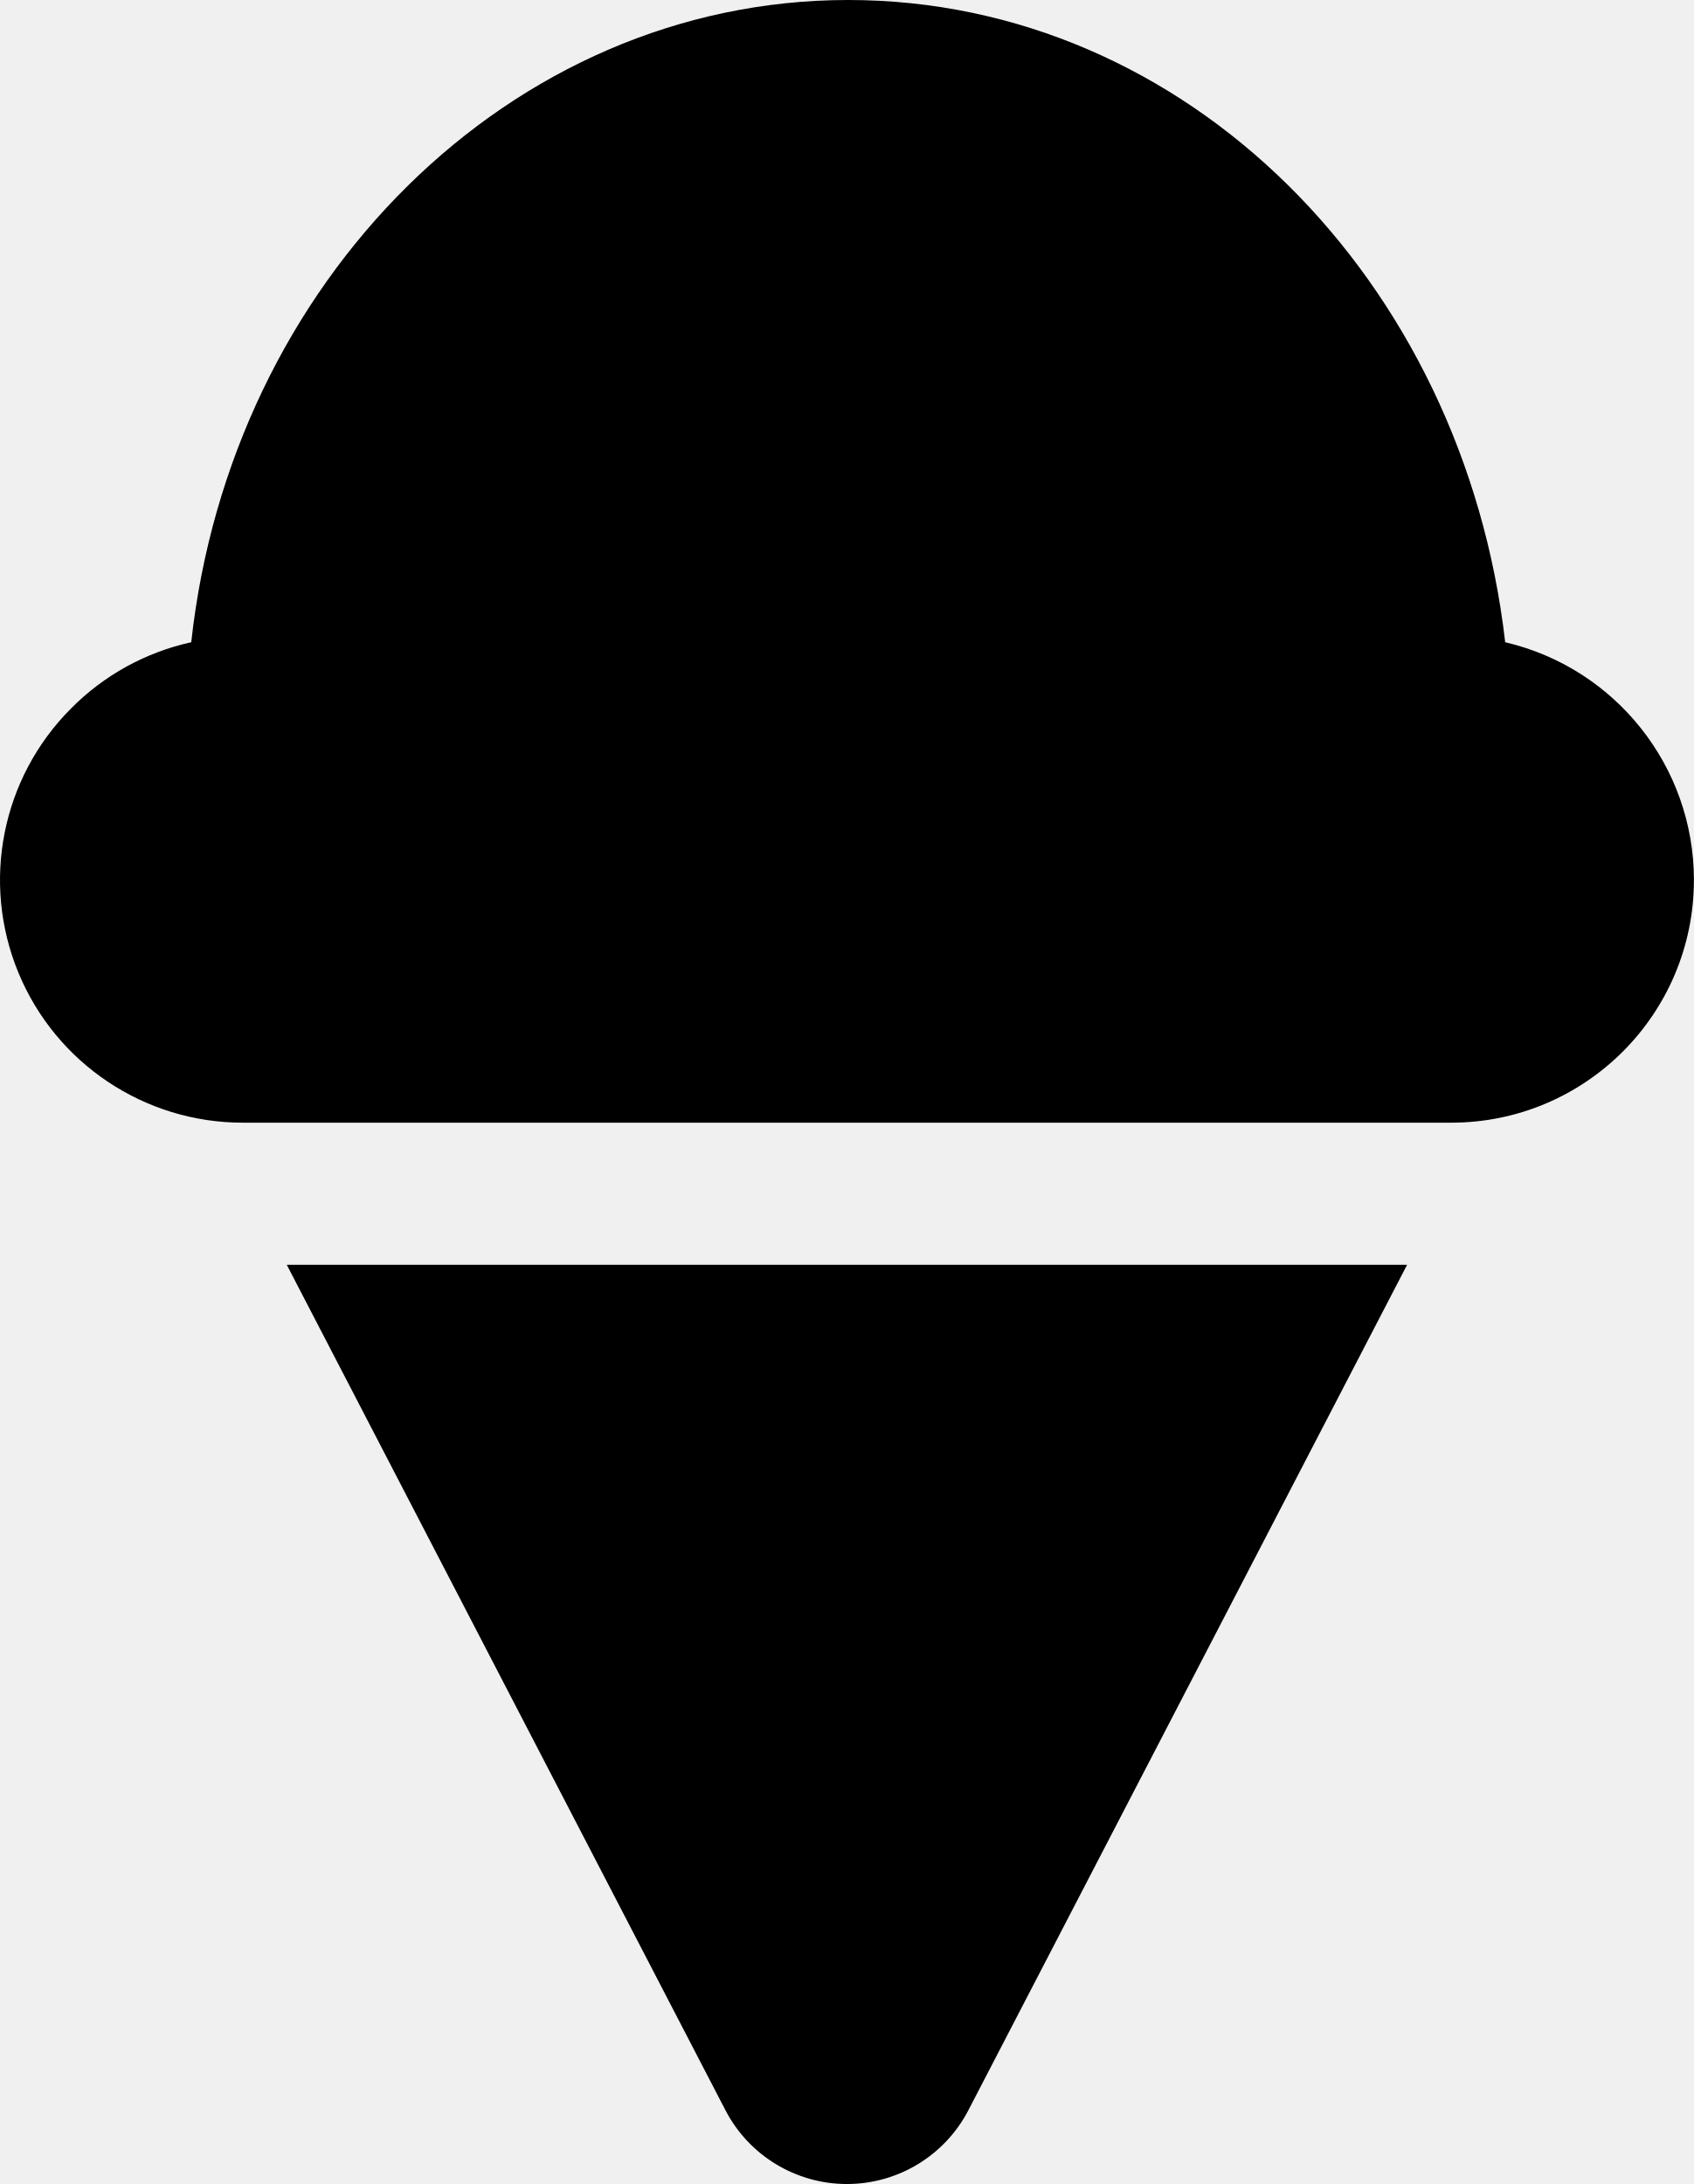
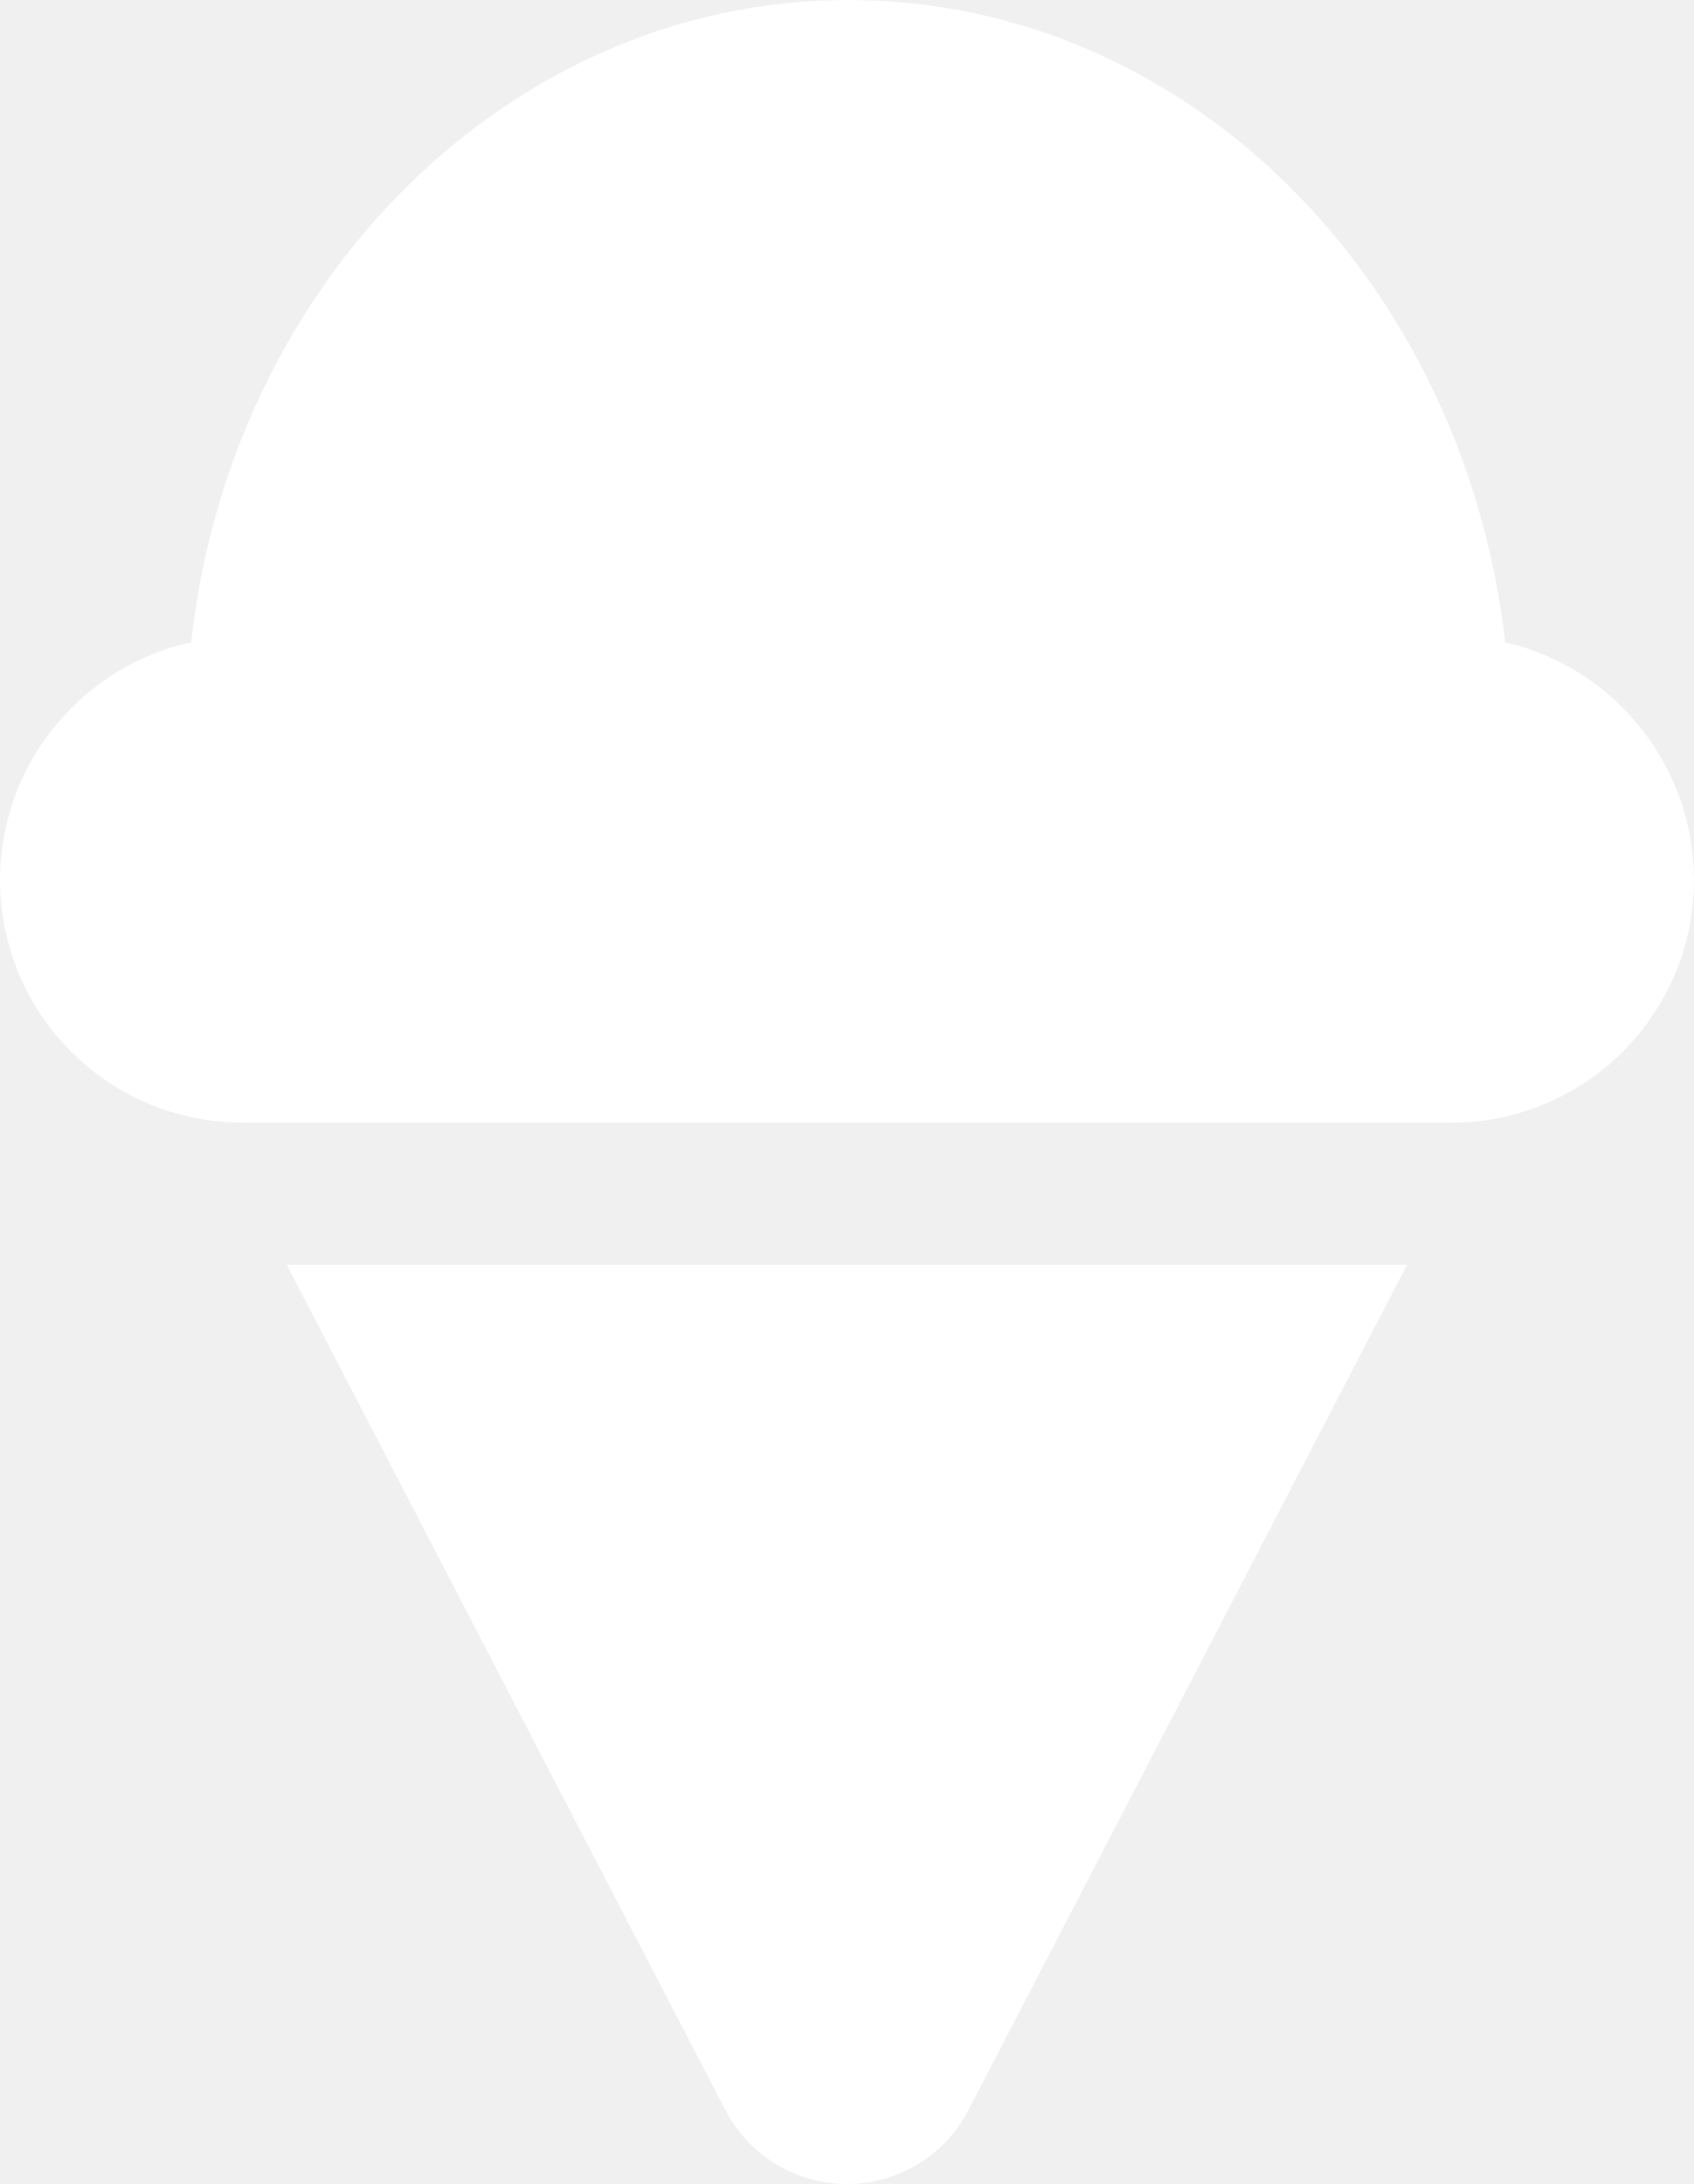
- <svg xmlns="http://www.w3.org/2000/svg" width="131.107" height="169.049" viewBox="0 0 131.107 169.049">
+ <svg xmlns="http://www.w3.org/2000/svg" fill="white" width="131.107" height="169.049" viewBox="0 0 131.107 169.049">
  <defs>
    <clipPath id="clip-path">
      <rect id="Rectangle_6" data-name="Rectangle 6" width="131.107" height="86.899" transform="translate(239.658 1071.859)" />
    </clipPath>
    <clipPath id="clip-path-2">
      <rect id="Rectangle_7" data-name="Rectangle 7" width="86.709" height="71.15" transform="translate(261.857 1169.758)" />
    </clipPath>
  </defs>
  <g id="Group_58" data-name="Group 58" transform="translate(816.467 -2071.855)">
    <g id="Group_15" data-name="Group 15" transform="translate(-1056.125 999.996)" style="isolation: isolate">
      <g id="Group_14" data-name="Group 14">
        <g id="Group_13" data-name="Group 13" clip-path="url(#clip-path)">
          <path id="Path_191" data-name="Path 191" d="M370.765,1139.974a18.787,18.787,0,0,1-18.784,18.784H258.442a18.783,18.783,0,0,1-13.281-32.065,18.746,18.746,0,0,1,9.3-5.123c3.036-27.891,24.665-49.711,50.849-49.711s47.623,21.63,50.849,49.711a18.922,18.922,0,0,1,14.609,18.4" />
        </g>
      </g>
    </g>
    <g id="Group_18" data-name="Group 18" transform="translate(-1056.125 999.996)" style="isolation: isolate">
      <g id="Group_17" data-name="Group 17">
        <g id="Group_16" data-name="Group 16" clip-path="url(#clip-path-2)">
          <path id="Path_192" data-name="Path 192" d="M348.566,1169.758,314.6,1235.216a10.593,10.593,0,0,1-18.783,0l-33.963-65.458Z" />
        </g>
      </g>
    </g>
  </g>
</svg>
